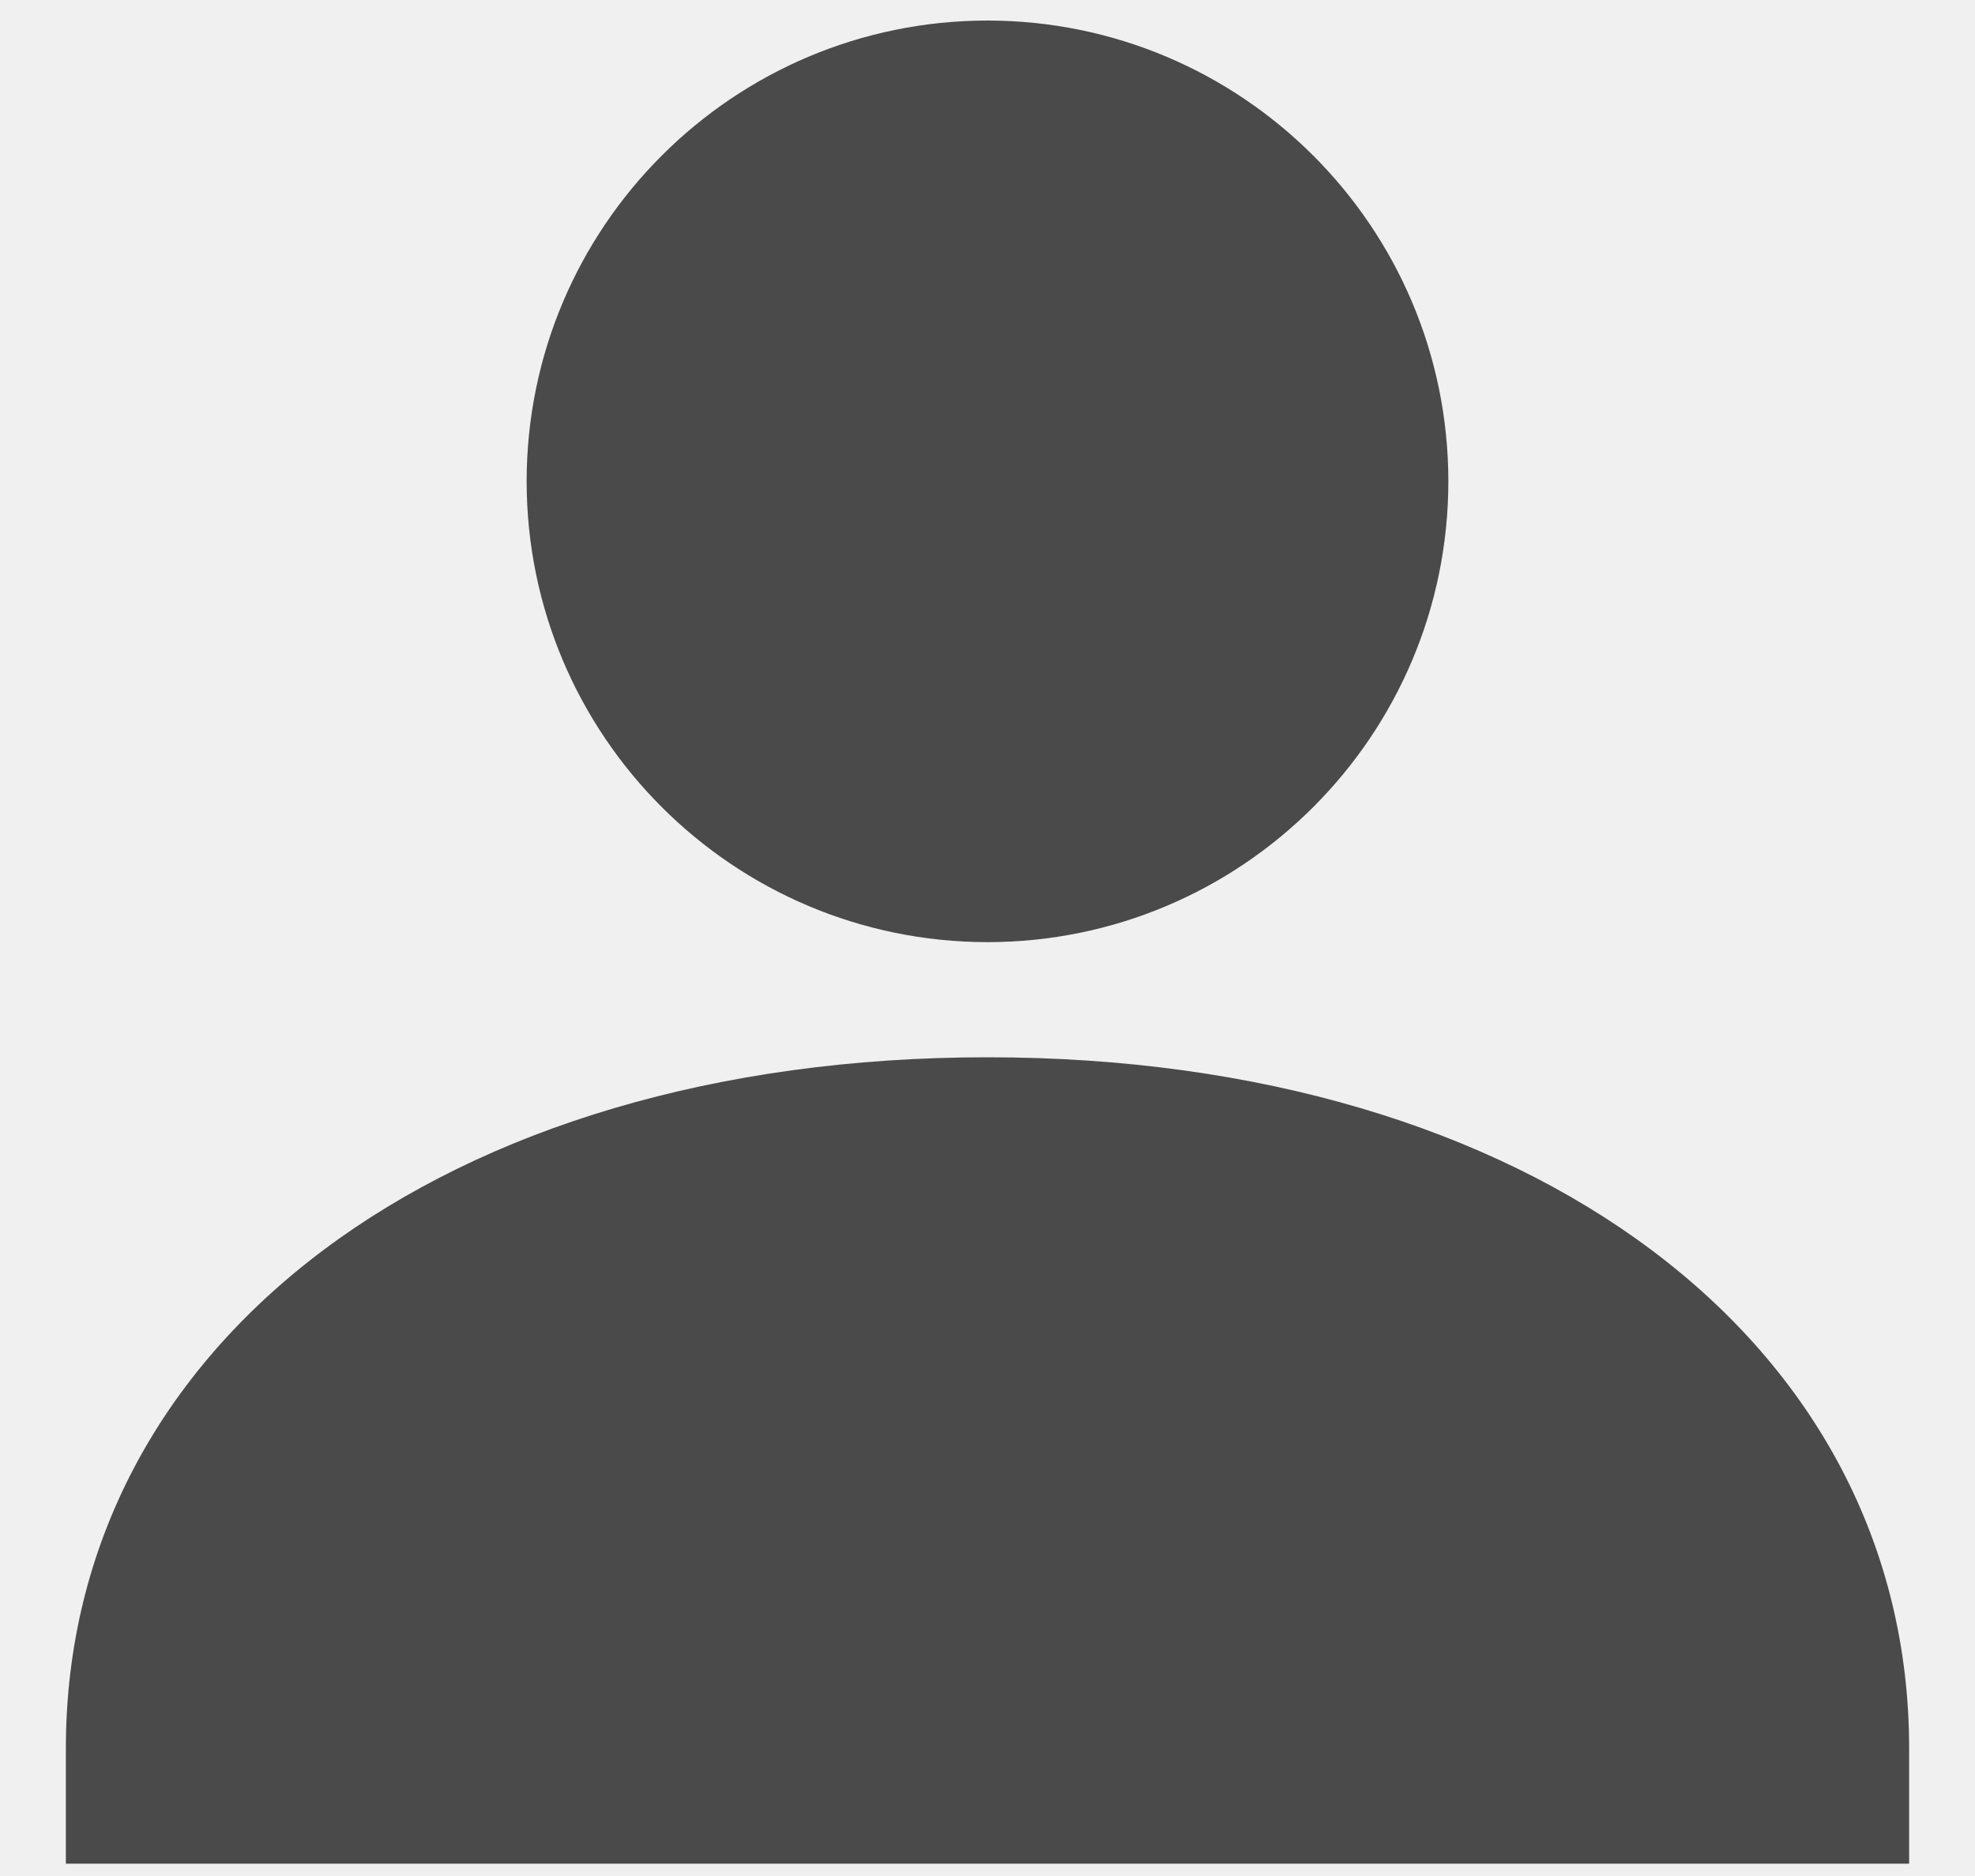
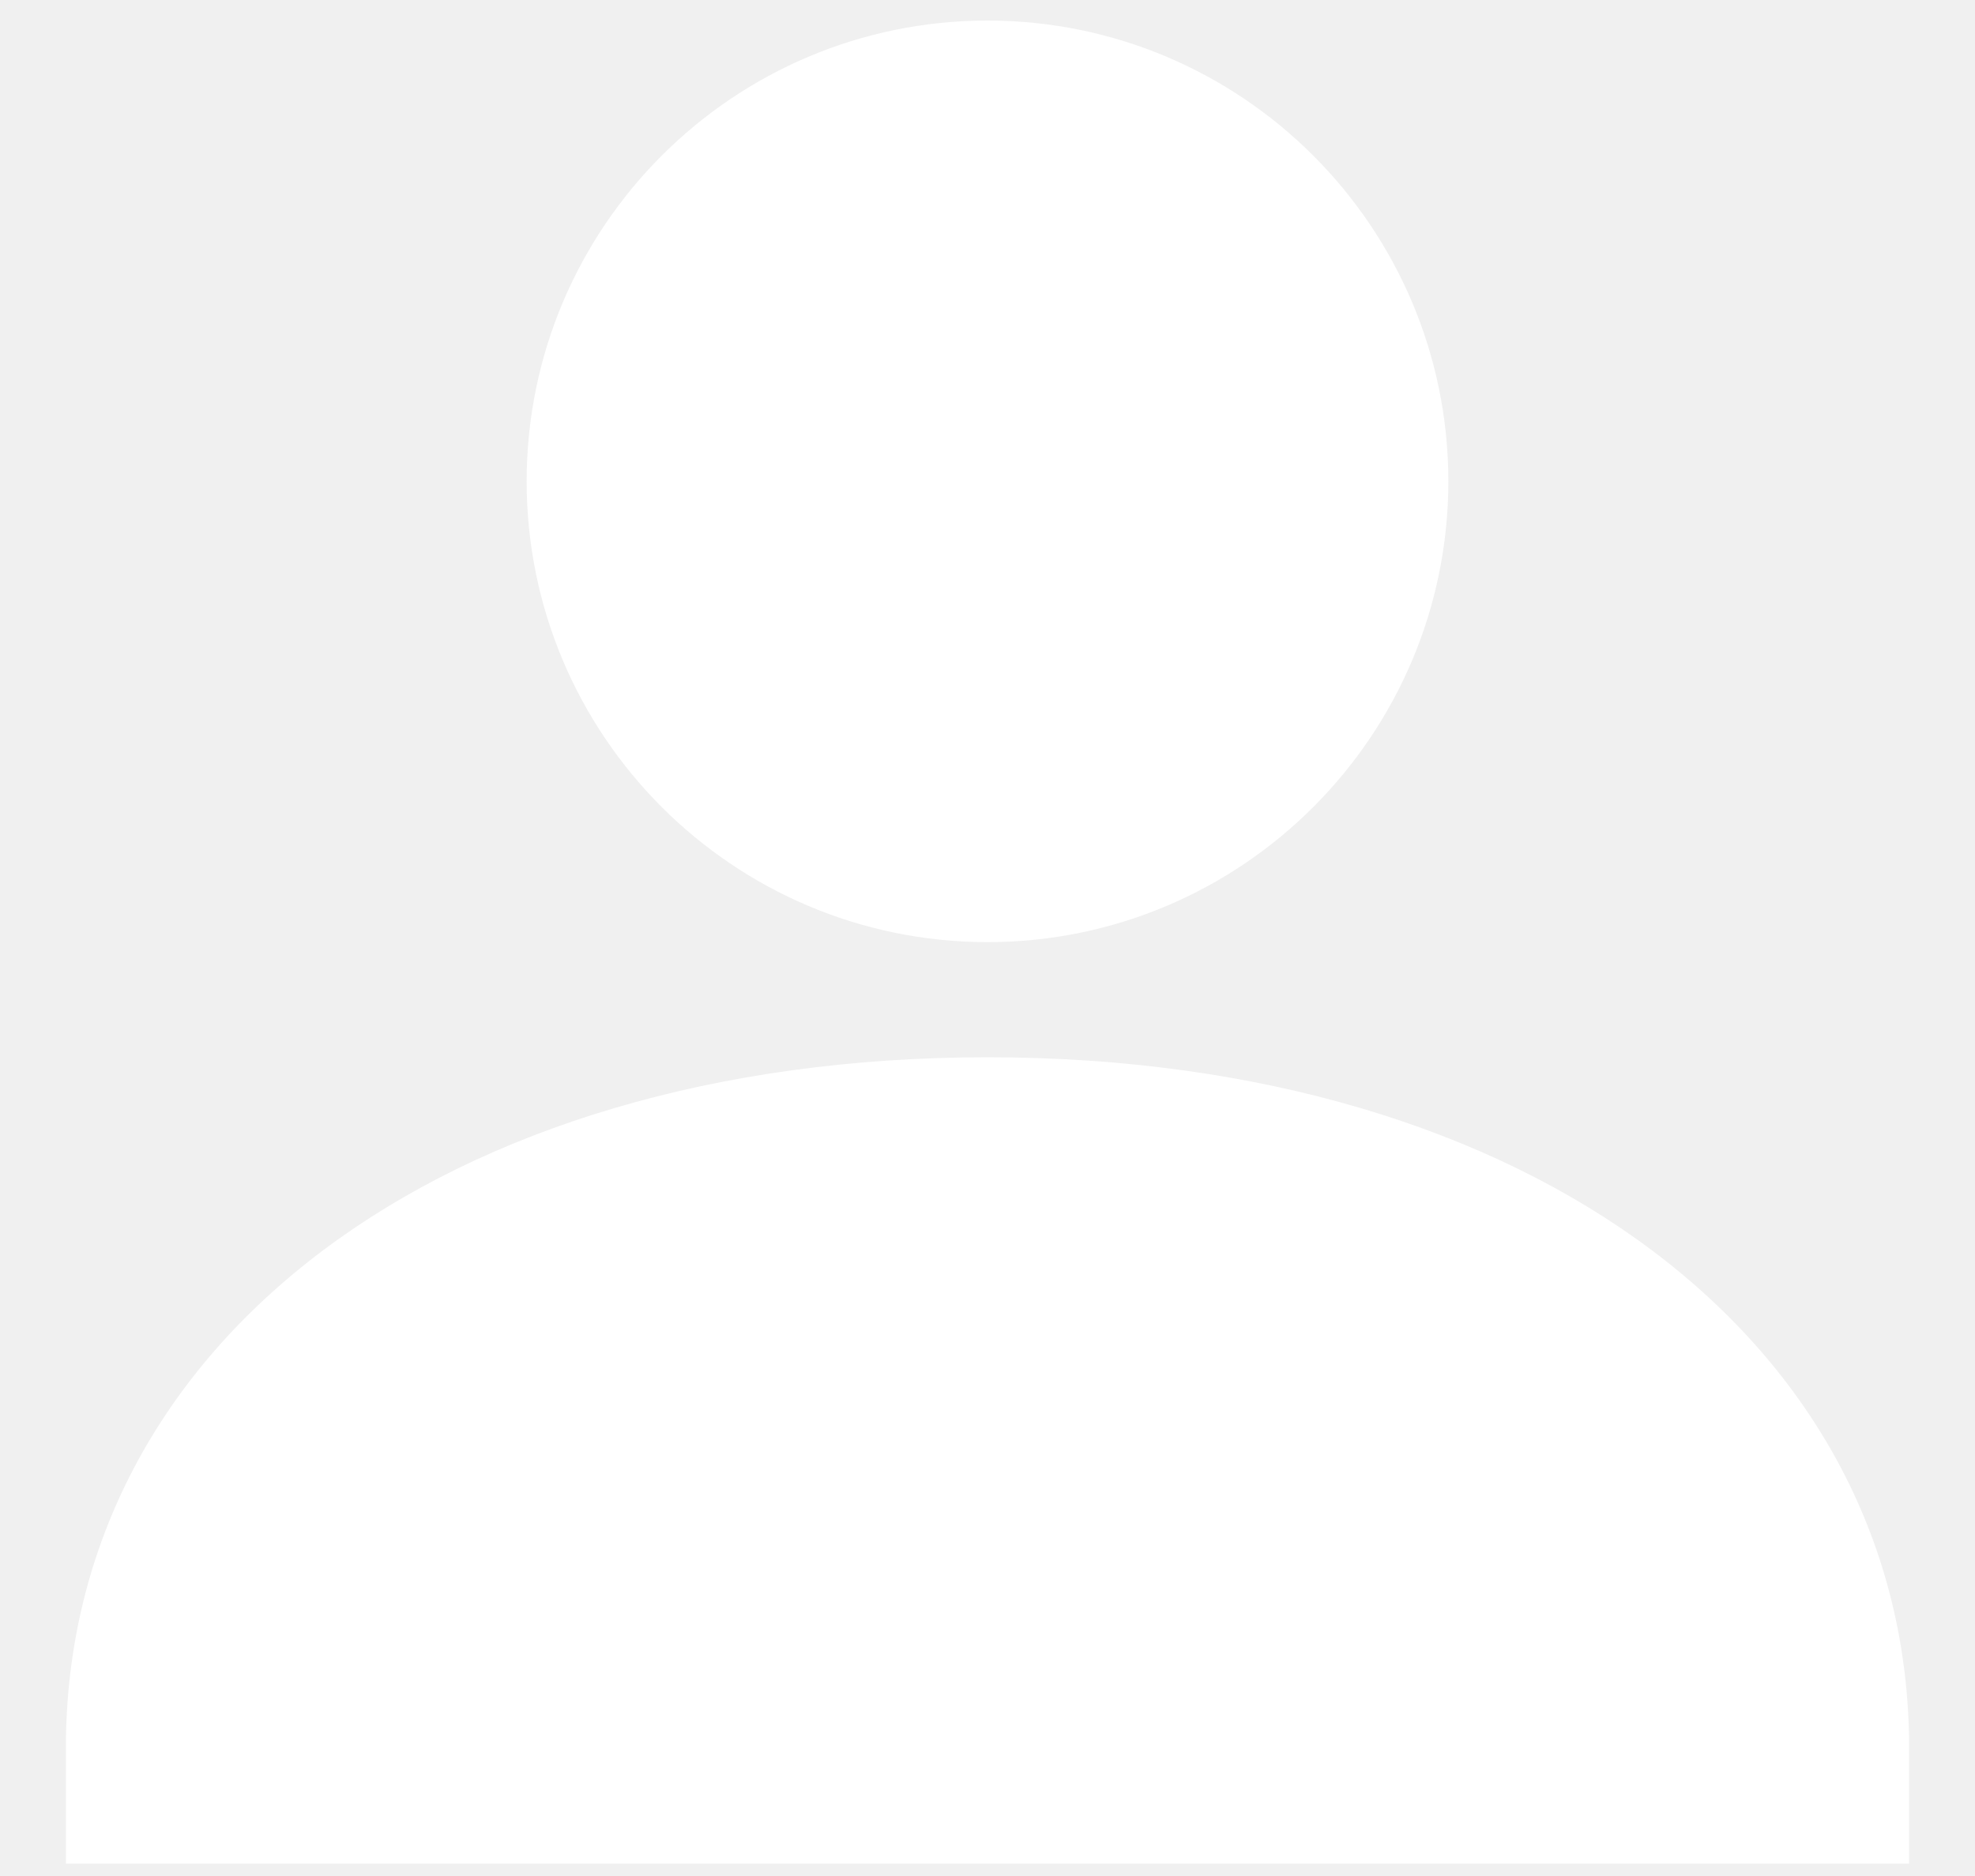
<svg xmlns="http://www.w3.org/2000/svg" width="20" height="19" viewBox="0 0 20 19">
-   <g fill="#4A4A4A" fill-rule="evenodd">
+   <g fill="#ffffff" fill-rule="evenodd">
    <path d="M10 9.542a4.671 4.671 0 0 0 4.667-4.667A4.671 4.671 0 0 0 10 .208a4.671 4.671 0 0 0-4.667 4.667A4.671 4.671 0 0 0 10 9.542zM10 10.708c-5.495 0-9.333 2.878-9.333 7v1.167h18.666v-1.167c0-4.122-3.838-7-9.333-7z" />
  </g>
</svg>
